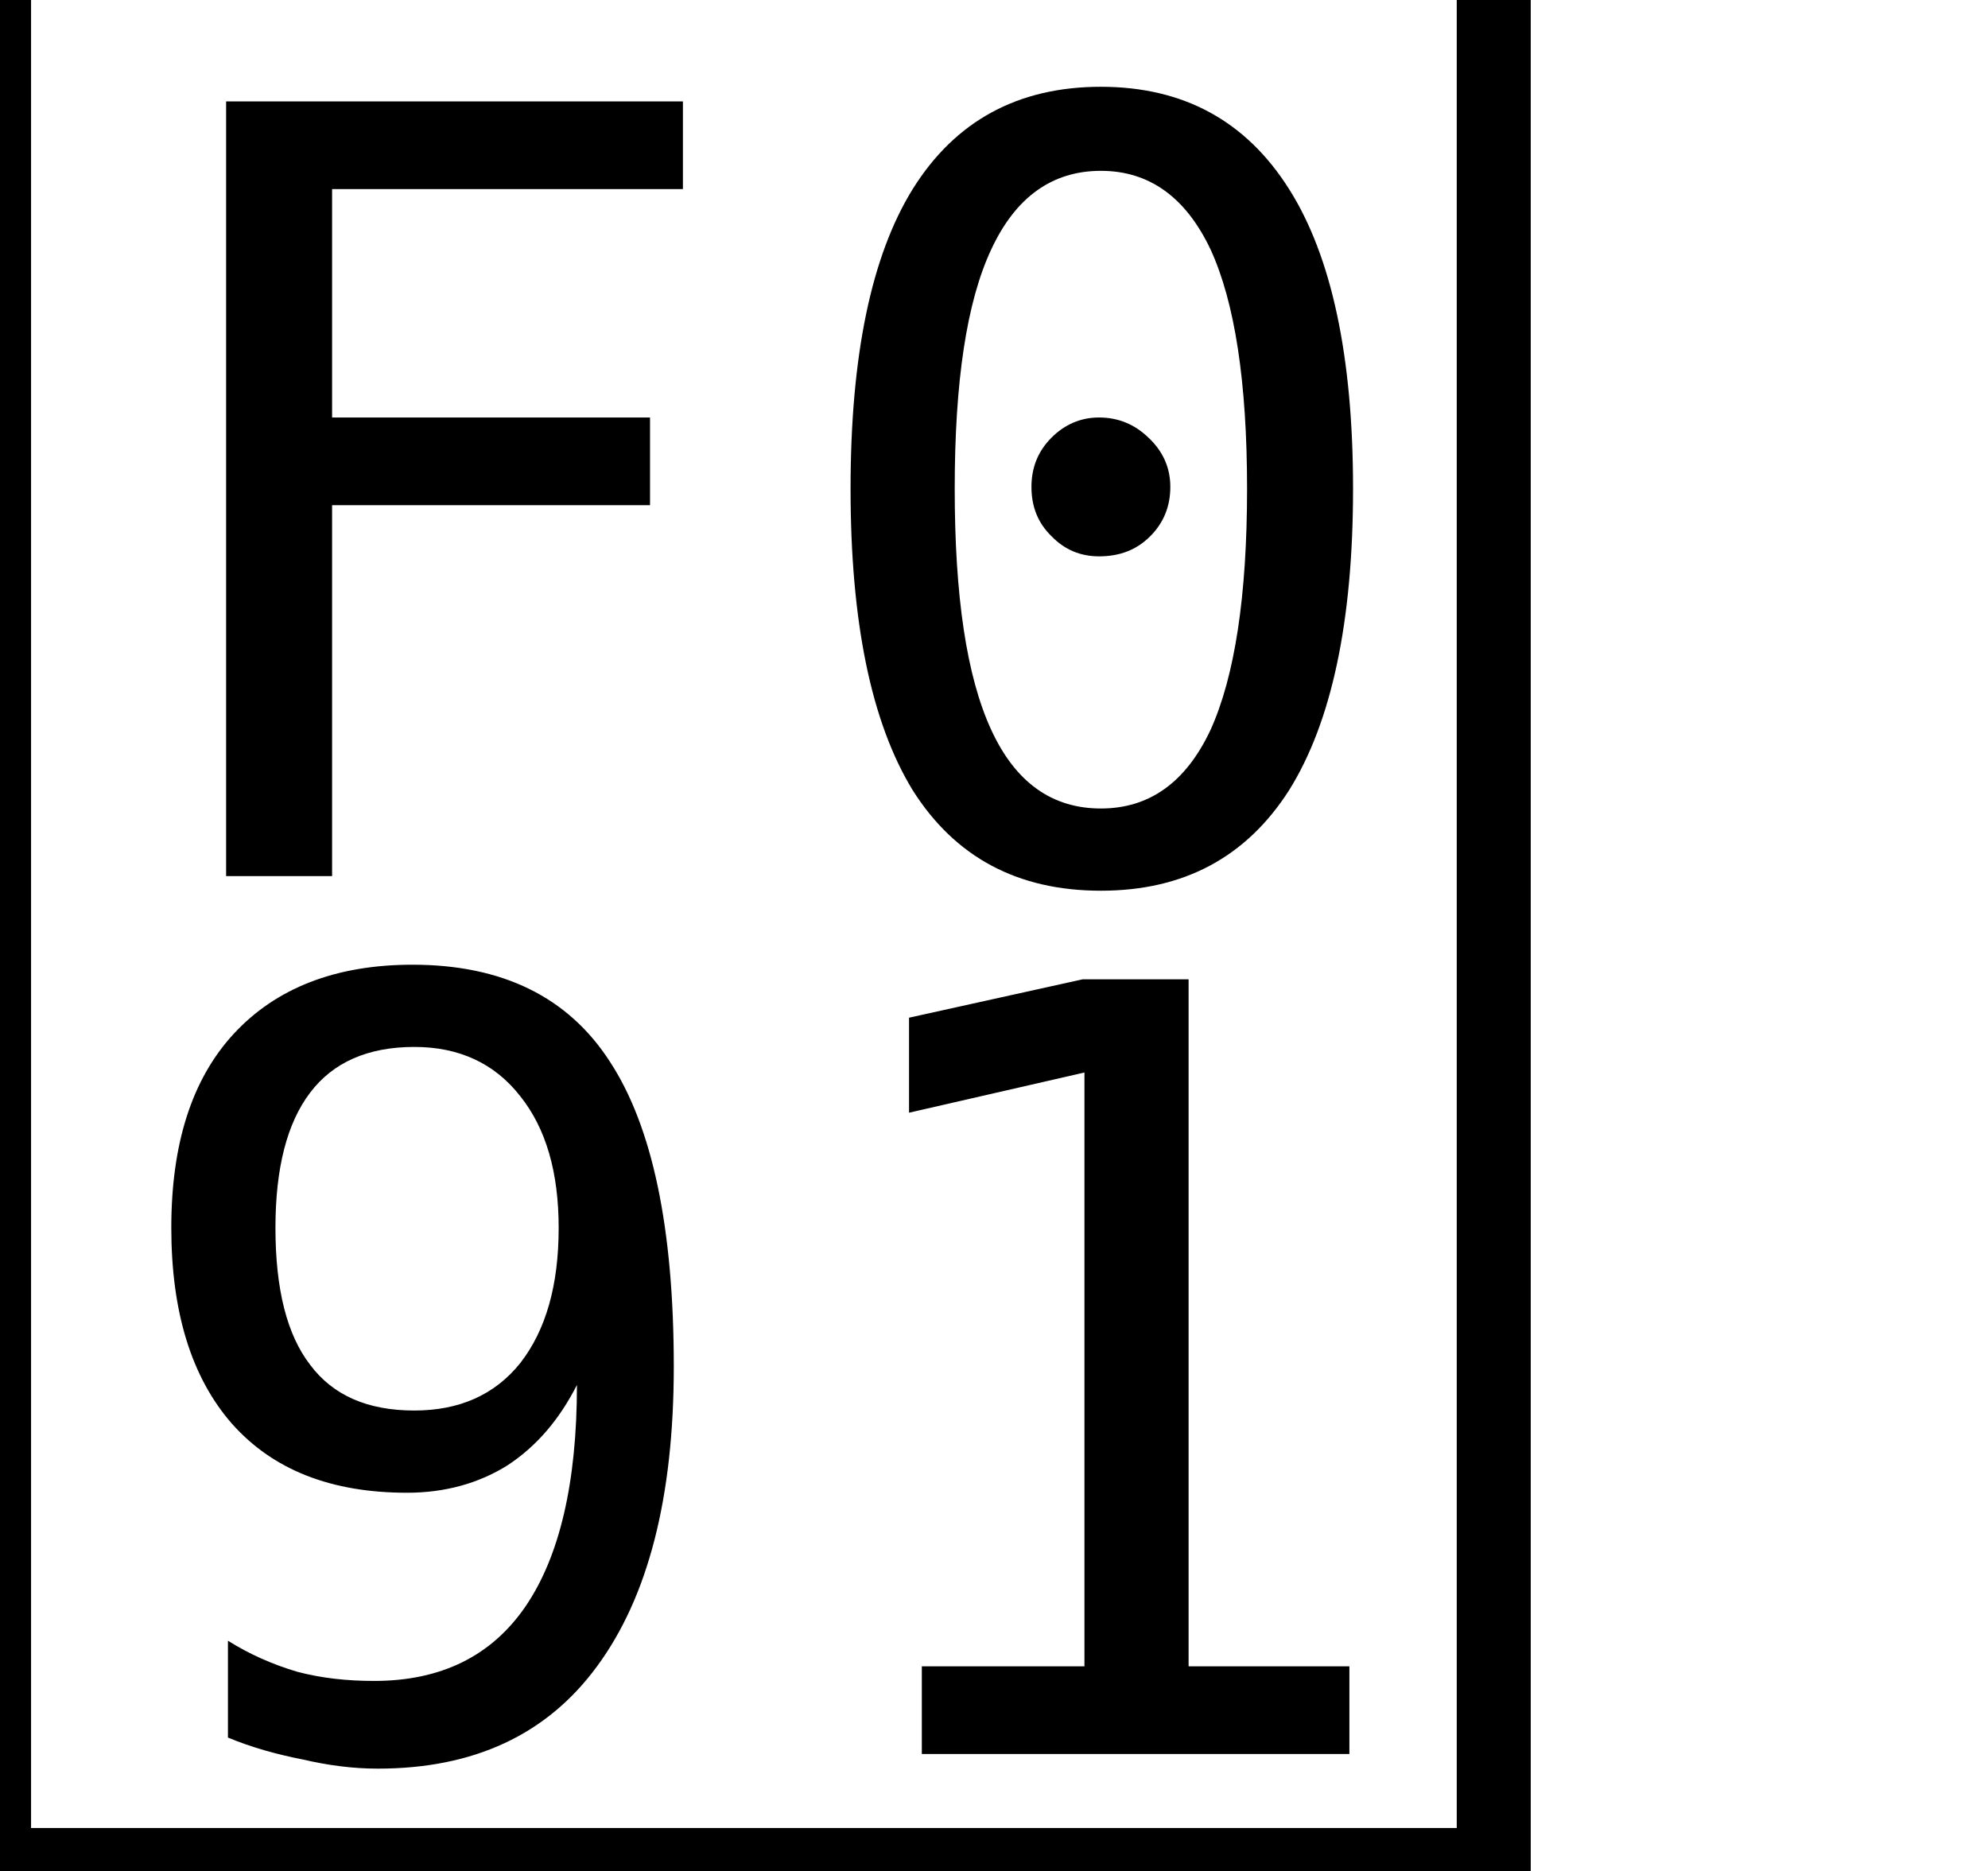
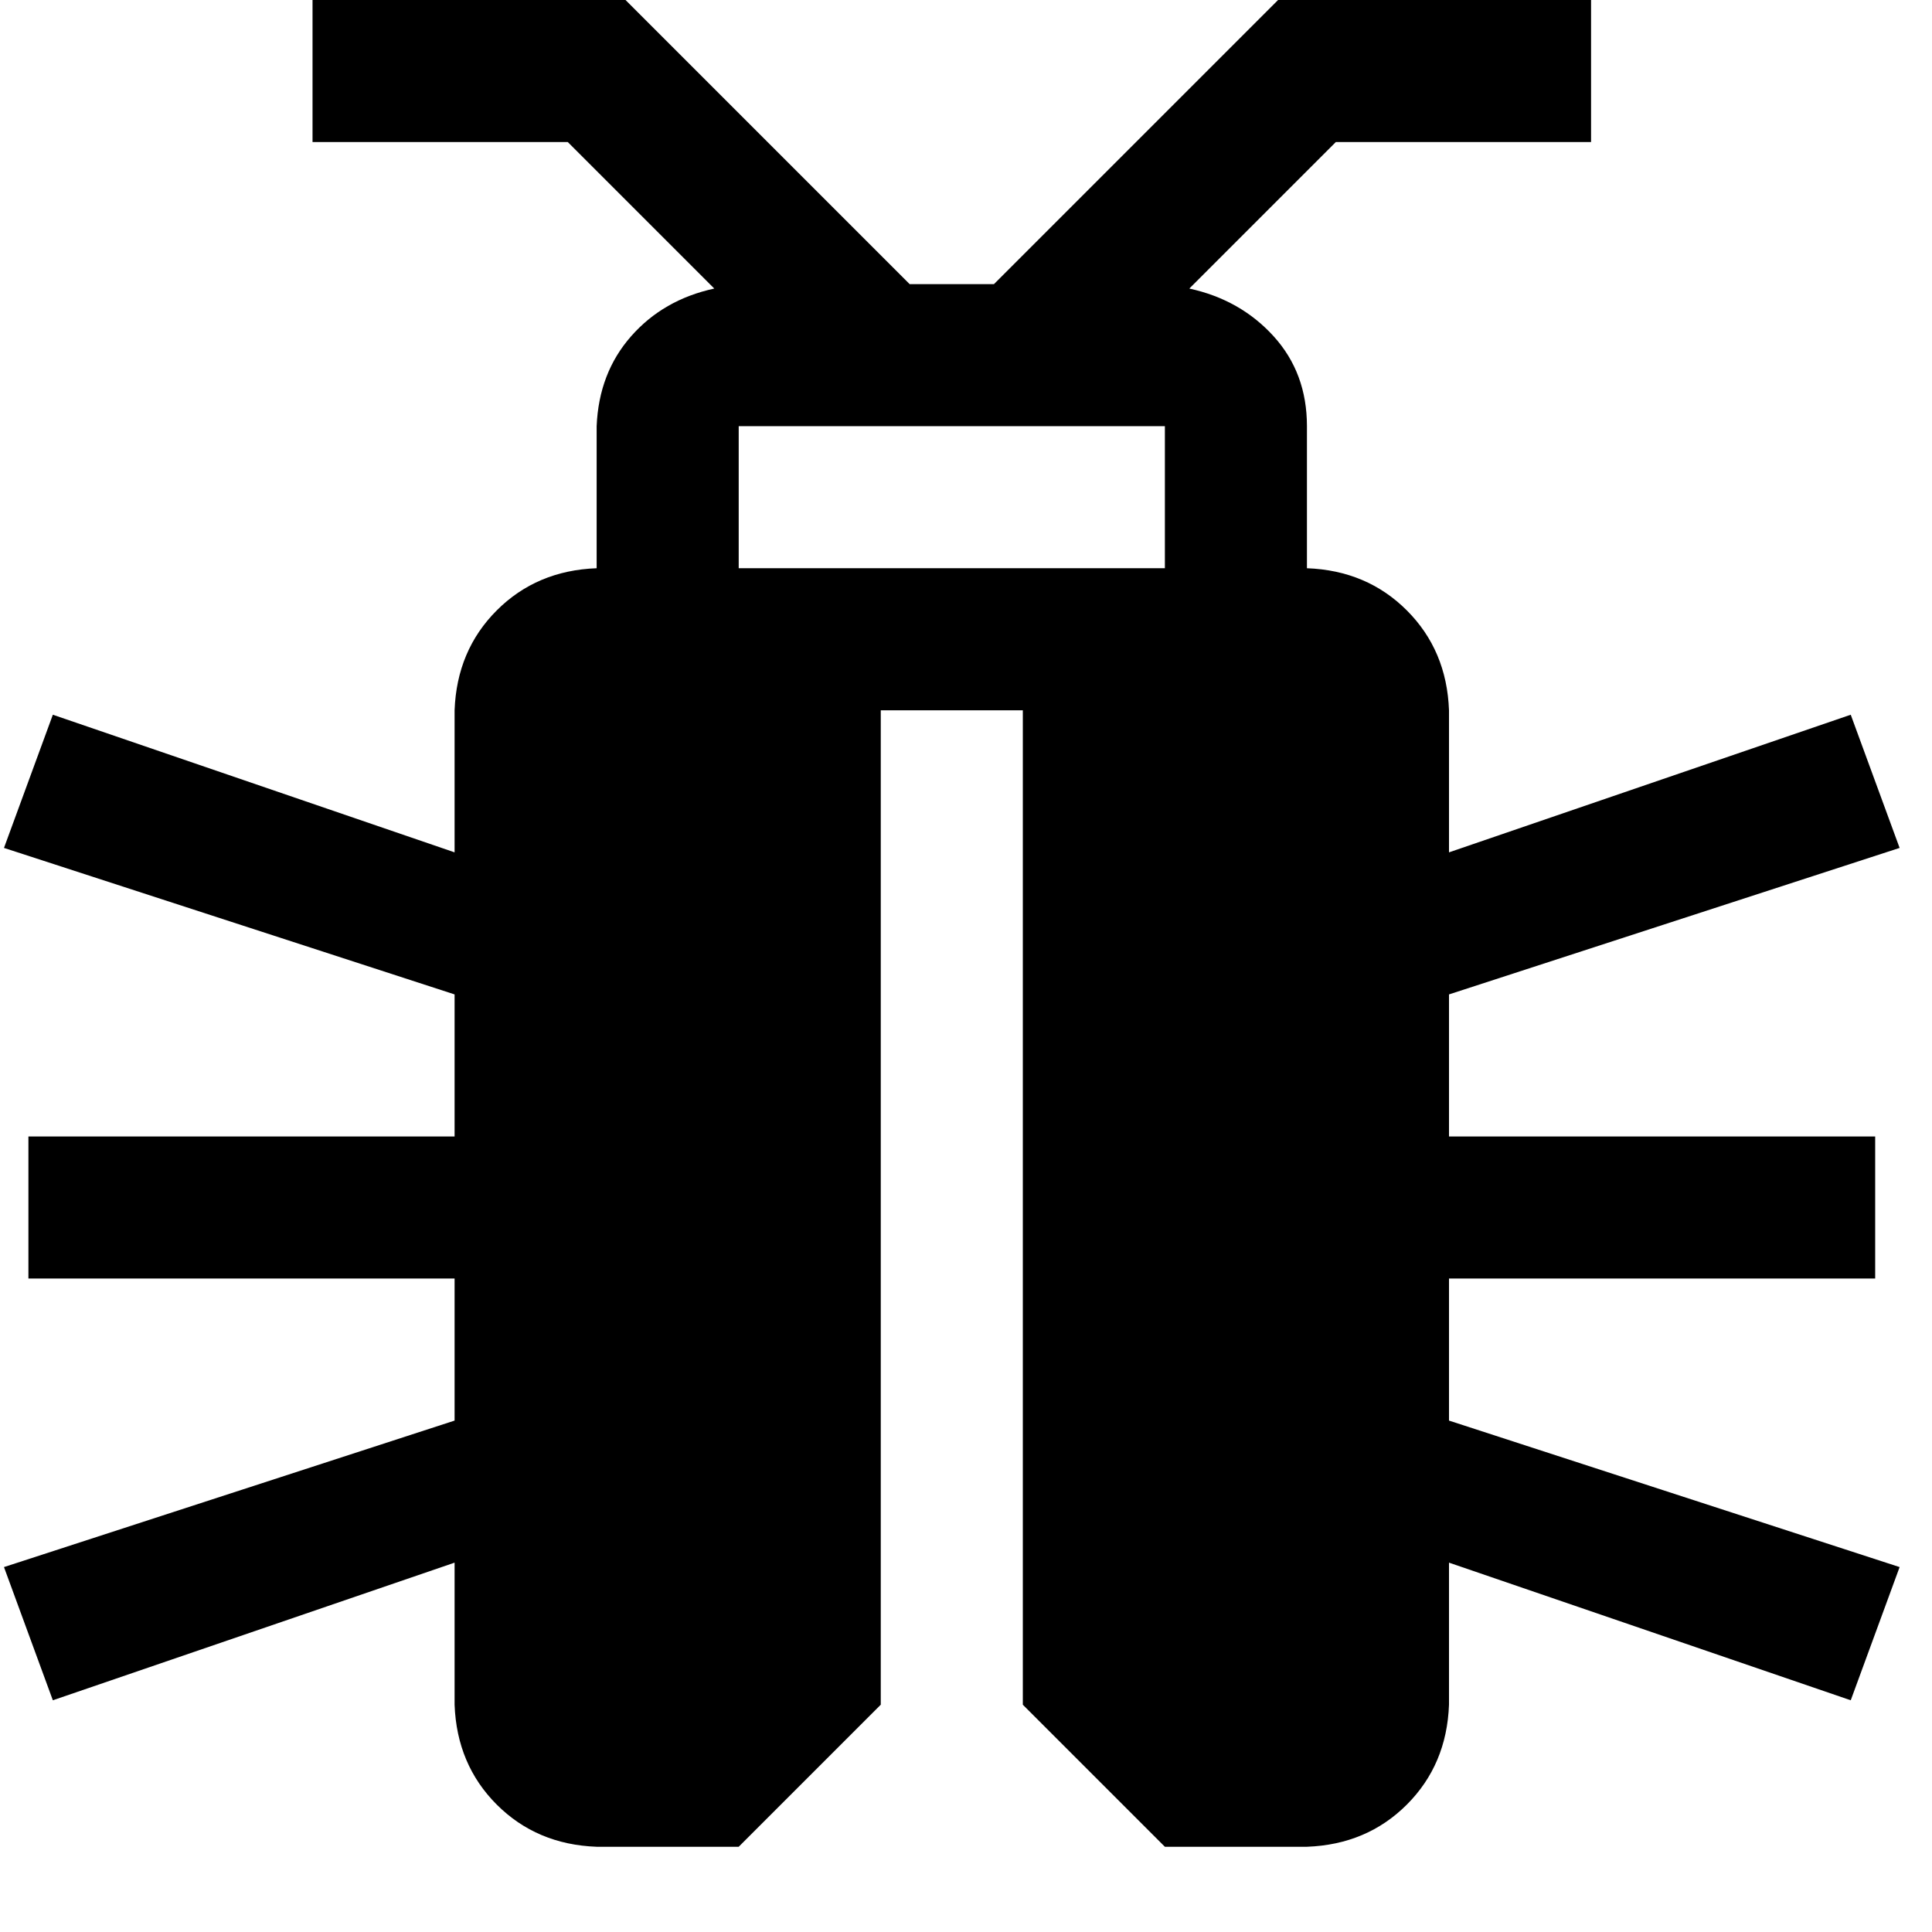
- <svg xmlns="http://www.w3.org/2000/svg" width="17" height="16" viewBox="0 0 17 16">
-   <text font-size="20" font-family="github-octicons" fill="#000" fill-rule="evenodd">
-     <tspan x="-1" y="15"></tspan>
-   </text>
+ <svg xmlns="http://www.w3.org/2000/svg" width="17px" height="17px" viewBox="0 0 17 17" version="1.1">
+   <defs />
+   <g id="Page-1" stroke="none" stroke-width="1" fill="none" fill-rule="evenodd">
+     <g id="icon-bug" fill="#000000">
+       <path d="M12.75,11.25 L16.5,11.25 L16.5,10 L12.75,10 L12.75,8.75 L16.715,7.461 L16.285,6.289 L12.75,7.5 L12.75,6.25 C12.737,5.898 12.613,5.605 12.379,5.371 C12.145,5.137 11.852,5.013 11.5,5 L11.5,3.75 C11.5,3.437 11.402,3.174 11.207,2.959 C11.012,2.744 10.764,2.604 10.465,2.539 L11.754,1.25 L14,1.25 L14,0 L11.246,0 L8.746,2.5 L8.004,2.5 L5.504,0 L2.75,0 L2.75,1.25 L4.996,1.25 L6.285,2.539 C5.986,2.604 5.742,2.744 5.553,2.959 C5.364,3.174 5.263,3.437 5.25,3.75 L5.25,5 C4.898,5.013 4.605,5.137 4.371,5.371 C4.137,5.605 4.013,5.898 4,6.25 L4,7.5 L0.465,6.289 L0.035,7.461 L4,8.75 L4,10 L0.25,10 L0.25,11.25 L4,11.25 L4,12.5 L0.035,13.789 L0.465,14.961 L4,13.75 L4,15 C4.013,15.352 4.137,15.645 4.371,15.879 C4.605,16.113 4.898,16.237 5.25,16.25 L6.5,16.25 L7.75,15 L7.75,6.25 L9,6.25 L9,15 L10.25,16.25 L11.5,16.25 C11.852,16.237 12.145,16.113 12.379,15.879 C12.613,15.645 12.737,15.352 12.75,15 L12.75,13.75 L16.285,14.961 L16.715,13.789 L12.75,12.5 L12.75,11.25 Z M10.25,5 L6.5,5 L6.5,3.75 L10.25,3.75 L10.25,5 Z" id="" />
+     </g>
+   </g>
</svg>
